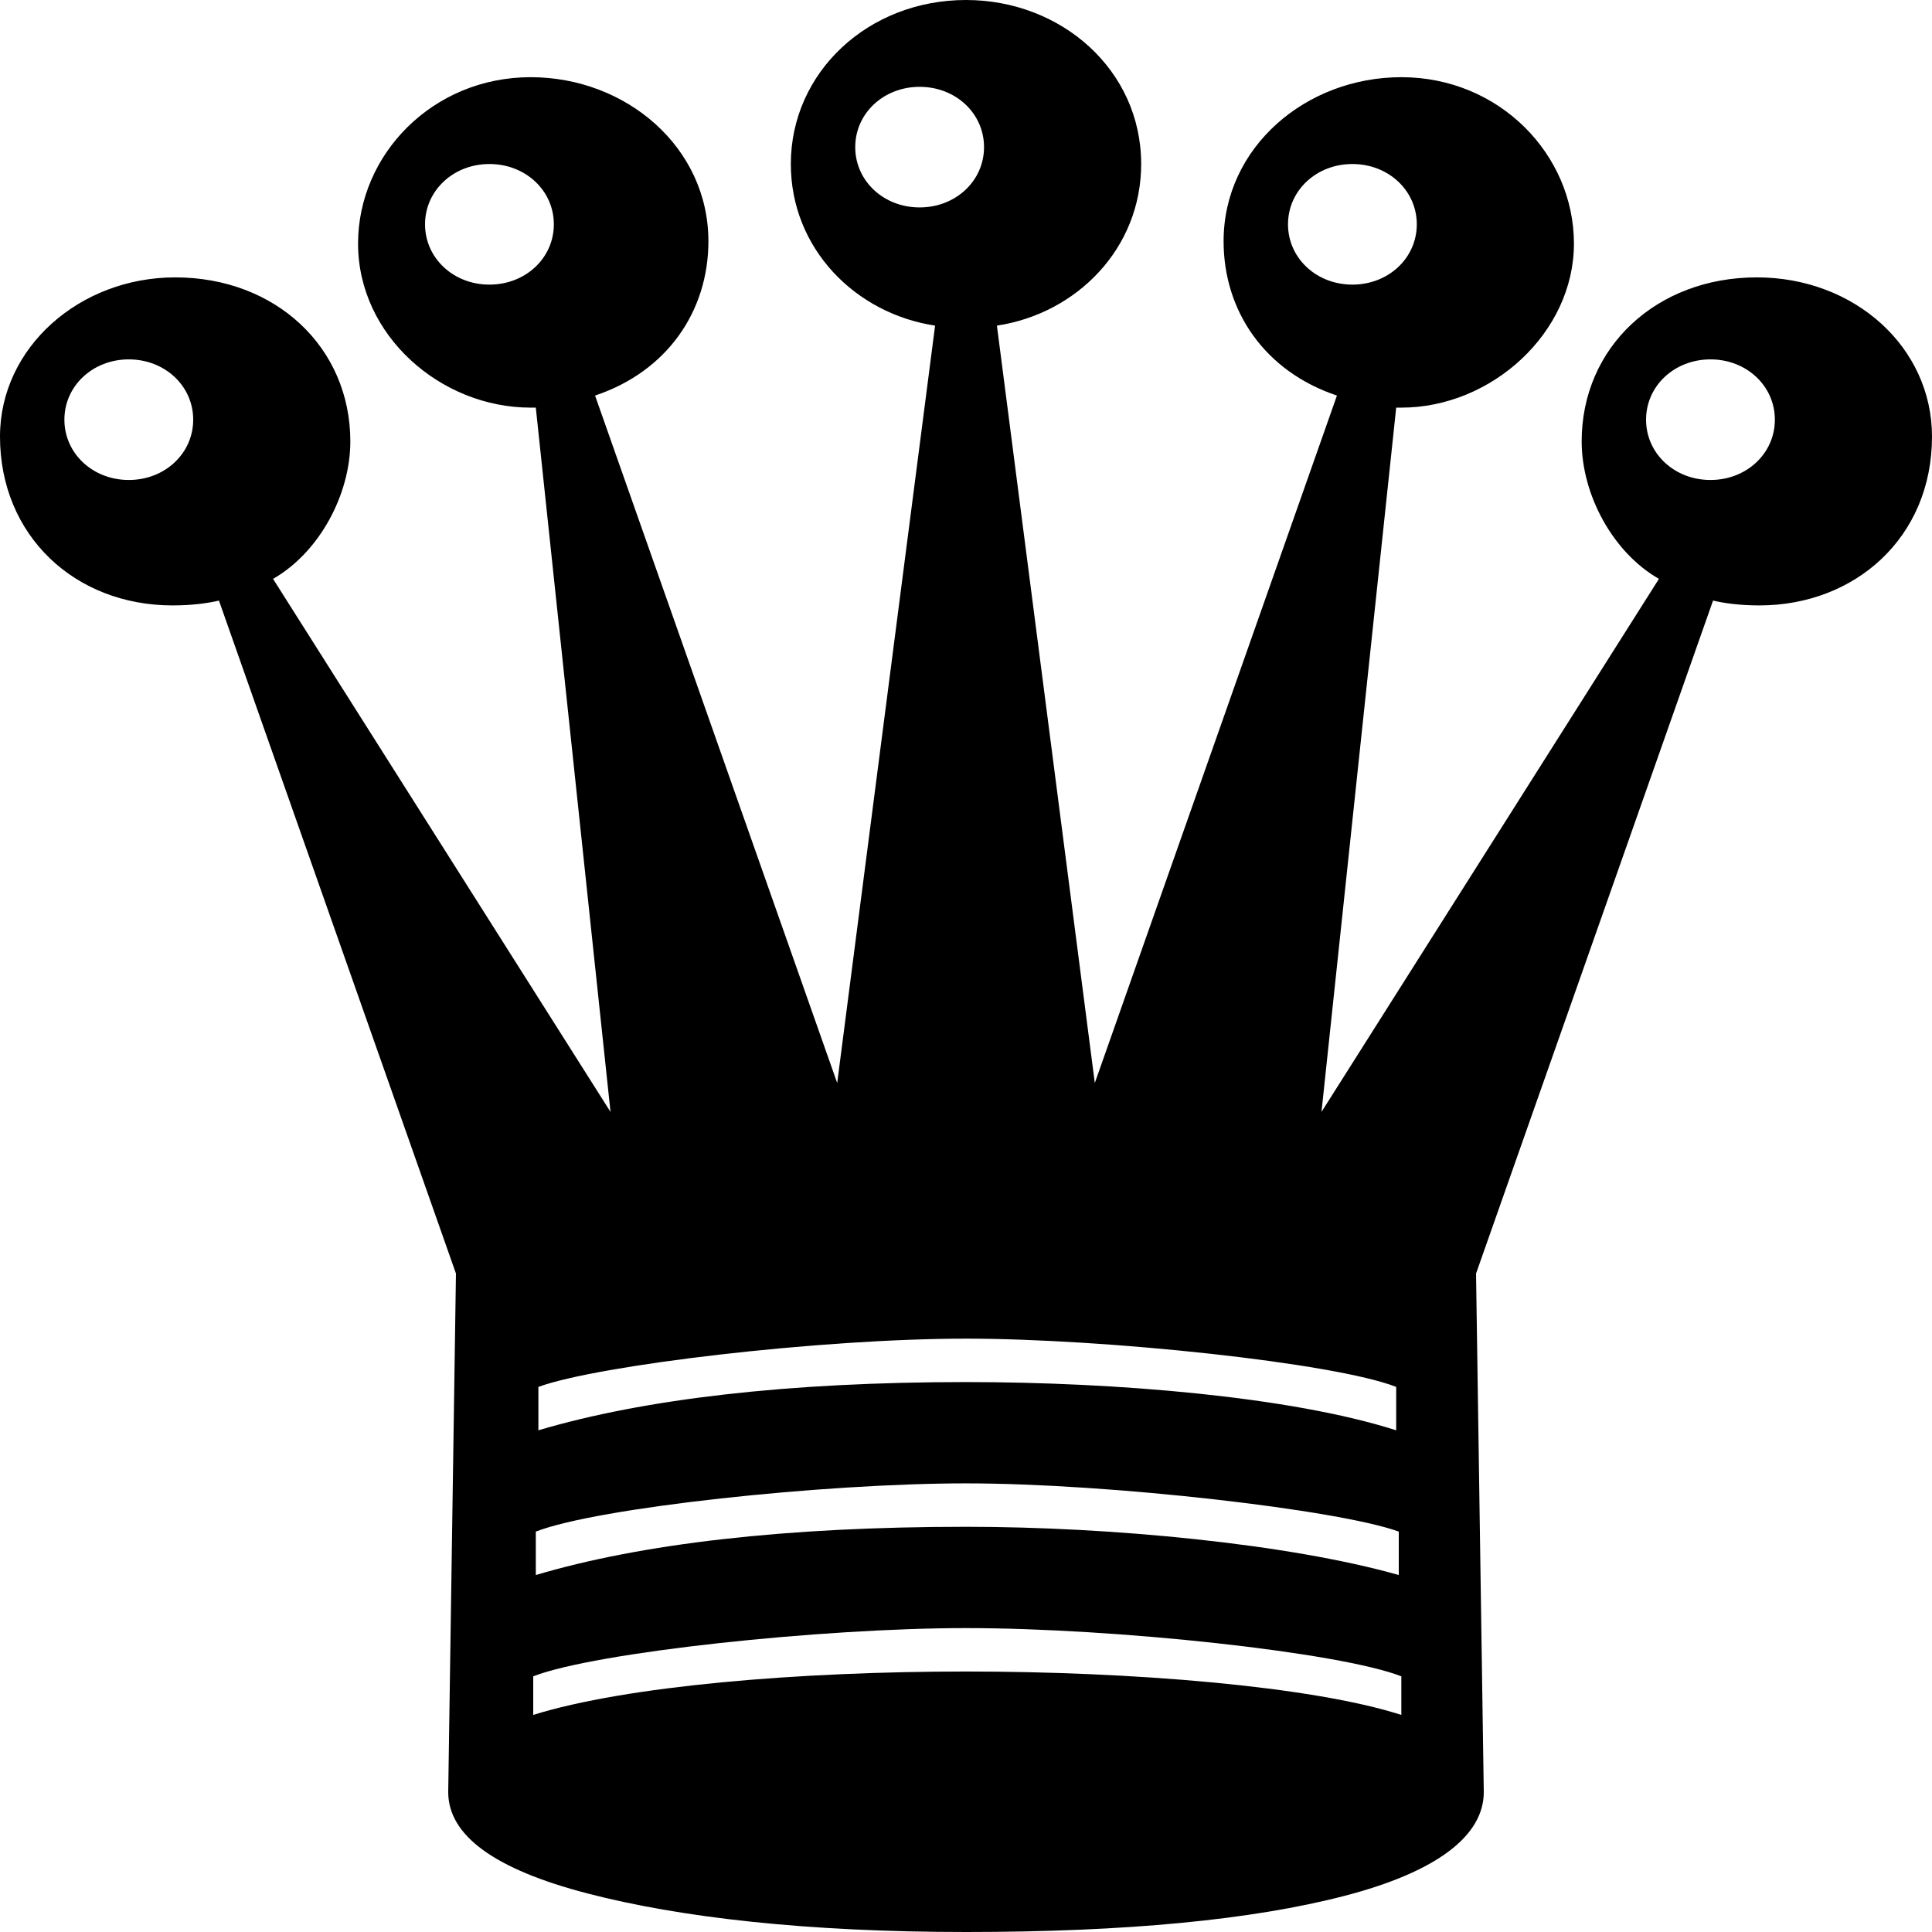
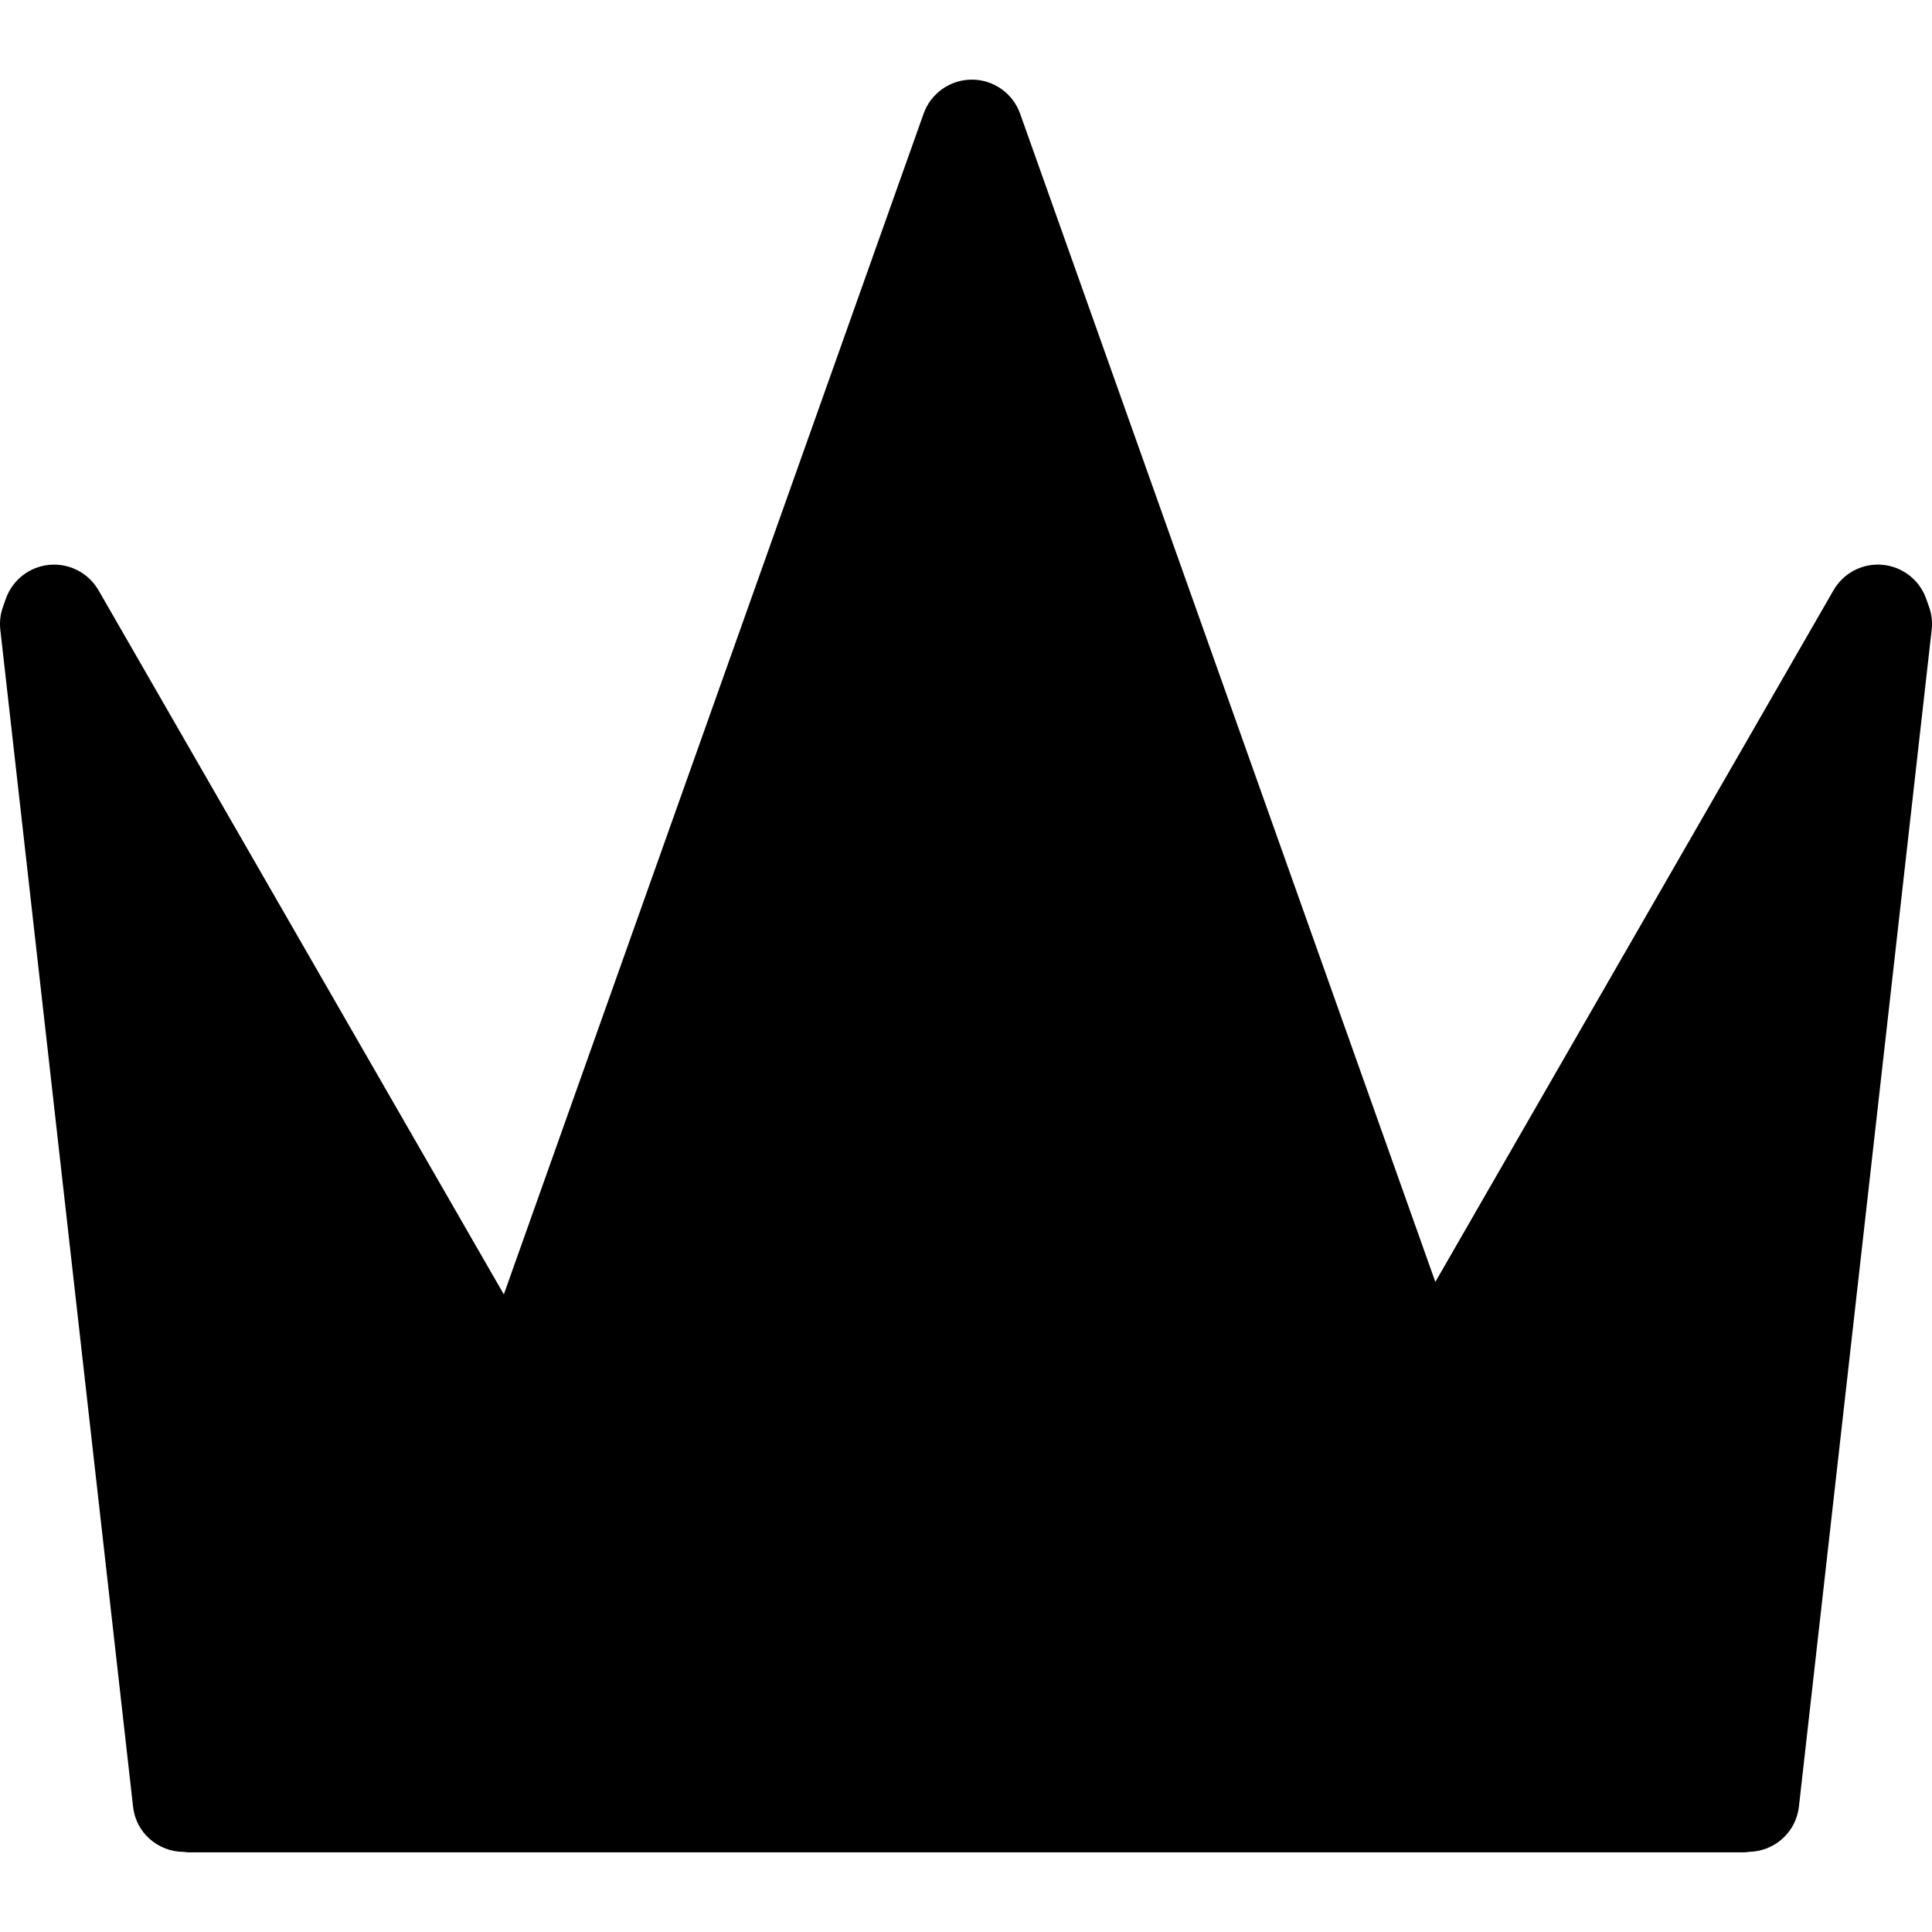
- <svg xmlns="http://www.w3.org/2000/svg" width="247" height="247" viewBox="0 0 247 247" fill="none">
-   <path d="M123.5 247C143.919 247 160.056 245.458 171.912 242.375C183.768 239.291 189.696 234.665 189.696 229.115L188.708 162.816L219.007 76.783C220.324 77.091 222.3 77.4 224.935 77.4C237.12 77.4 247 68.765 247 55.814C247 44.404 237.12 35.462 224.605 35.462C211.761 35.462 202.211 44.404 202.211 56.431C202.211 63.215 206.163 70.615 212.091 74.007L168.948 142.156L178.499 52.114H179.157C190.684 52.114 201.223 42.554 201.223 31.145C201.223 19.735 191.672 9.868 179.157 9.868C166.972 9.868 156.433 18.81 156.433 30.837C156.433 39.779 161.703 47.488 170.924 50.572L139.967 138.456L127.452 41.629C137.661 40.087 145.895 31.762 145.895 20.969C145.895 8.943 135.685 0 123.5 0C110.985 0 101.105 9.251 101.105 20.969C101.105 31.762 109.339 40.087 119.548 41.629L107.033 138.456L76.076 50.572C85.297 47.488 90.567 39.779 90.567 30.837C90.567 18.81 80.028 9.868 67.843 9.868C55.328 9.868 45.777 19.735 45.777 31.145C45.777 42.863 56.316 52.114 67.843 52.114H68.501L78.052 142.156L34.909 74.007C40.837 70.615 44.789 63.215 44.789 56.431C44.789 44.404 35.239 35.462 22.395 35.462C10.209 35.462 0 44.404 0 55.814C0 68.457 9.551 77.4 22.065 77.4C24.7 77.4 26.676 77.091 27.993 76.783L58.292 162.816L57.304 229.115C57.304 234.665 63.232 238.983 75.088 242.066C86.944 245.15 103.081 247 123.5 247ZM117.572 26.519C112.961 26.519 109.339 23.127 109.339 18.81C109.339 14.493 112.961 11.101 117.572 11.101C122.183 11.101 125.805 14.493 125.805 18.81C125.805 23.127 122.183 26.519 117.572 26.519ZM62.573 36.387C57.963 36.387 54.34 32.995 54.34 28.678C54.34 24.361 57.963 20.969 62.573 20.969C67.184 20.969 70.807 24.361 70.807 28.678C70.807 32.995 67.184 36.387 62.573 36.387ZM172.9 36.387C168.289 36.387 164.667 32.995 164.667 28.678C164.667 24.361 168.289 20.969 172.9 20.969C177.511 20.969 181.133 24.361 181.133 28.678C181.133 32.995 177.511 36.387 172.9 36.387ZM16.467 61.364C11.856 61.364 8.233 57.972 8.233 53.655C8.233 49.338 11.856 45.946 16.467 45.946C21.077 45.946 24.7 49.338 24.7 53.655C24.7 57.972 21.077 61.364 16.467 61.364ZM218.677 61.364C214.067 61.364 210.444 57.972 210.444 53.655C210.444 49.338 214.067 45.946 218.677 45.946C223.288 45.946 226.911 49.338 226.911 53.655C226.911 57.972 223.288 61.364 218.677 61.364ZM68.831 182.86V177.31C76.405 174.534 104.728 171.142 123.5 171.142C141.284 171.142 170.595 174.226 178.499 177.31V182.86C164.996 178.543 142.601 176.693 123.5 176.693C100.776 176.693 82.333 178.851 68.831 182.86ZM68.501 201.362V195.811C76.405 192.728 105.387 189.644 123.5 189.644C141.943 189.644 171.253 193.036 178.828 195.811V201.362C164.667 197.353 141.943 195.195 123.5 195.195C100.447 195.195 82.004 197.353 68.501 201.362ZM68.172 219.247V214.313C76.076 211.23 105.057 208.146 123.5 208.146C142.601 208.146 171.253 211.23 179.157 214.313V219.247C167.631 215.547 144.577 213.697 123.5 213.697C102.093 213.697 80.028 215.547 68.172 219.247Z" fill="black" />
+ <svg xmlns="http://www.w3.org/2000/svg" version="1.1" id="Capa_1" x="0px" y="0px" viewBox="0 0 282.887 282.887" style="enable-background:new 0 0 282.887 282.887;" xml:space="preserve">
+   <path d="M282.84,92.192L263.4,264.533c-0.423,3.749-3.563,6.553-7.321,6.619c-0.469,0.092-0.954,0.075-1.45,0.075  c-0.006,0-0.014,0-0.02,0H28.277c-0.46,0-0.908,0.012-1.35-0.069c-3.811-0.006-7.013-2.802-7.441-6.59L0.047,92.209  c-0.127-1.132,0.005-2.277,0.386-3.351l0.425-1.196c0.979-2.759,3.475-4.695,6.39-4.96c2.909-0.26,5.717,1.19,7.178,3.729  l59.346,103.095l61.463-172.88c1.063-2.99,3.893-4.987,7.066-4.987s6.004,1.998,7.067,4.988l60.797,171.056l58.298-101.273  c1.461-2.538,4.258-4.002,7.181-3.728c2.916,0.266,5.411,2.204,6.389,4.964l0.424,1.196  C282.836,89.935,282.967,91.062,282.84,92.192z" />
+   <g>
+ </g>
+   <g>
+ </g>
+   <g>
+ </g>
+   <g>
+ </g>
+   <g>
+ </g>
+   <g>
+ </g>
+   <g>
+ </g>
+   <g>
+ </g>
+   <g>
+ </g>
+   <g>
+ </g>
+   <g>
+ </g>
+   <g>
+ </g>
+   <g>
+ </g>
+   <g>
+ </g>
+   <g>
+ </g>
</svg>
